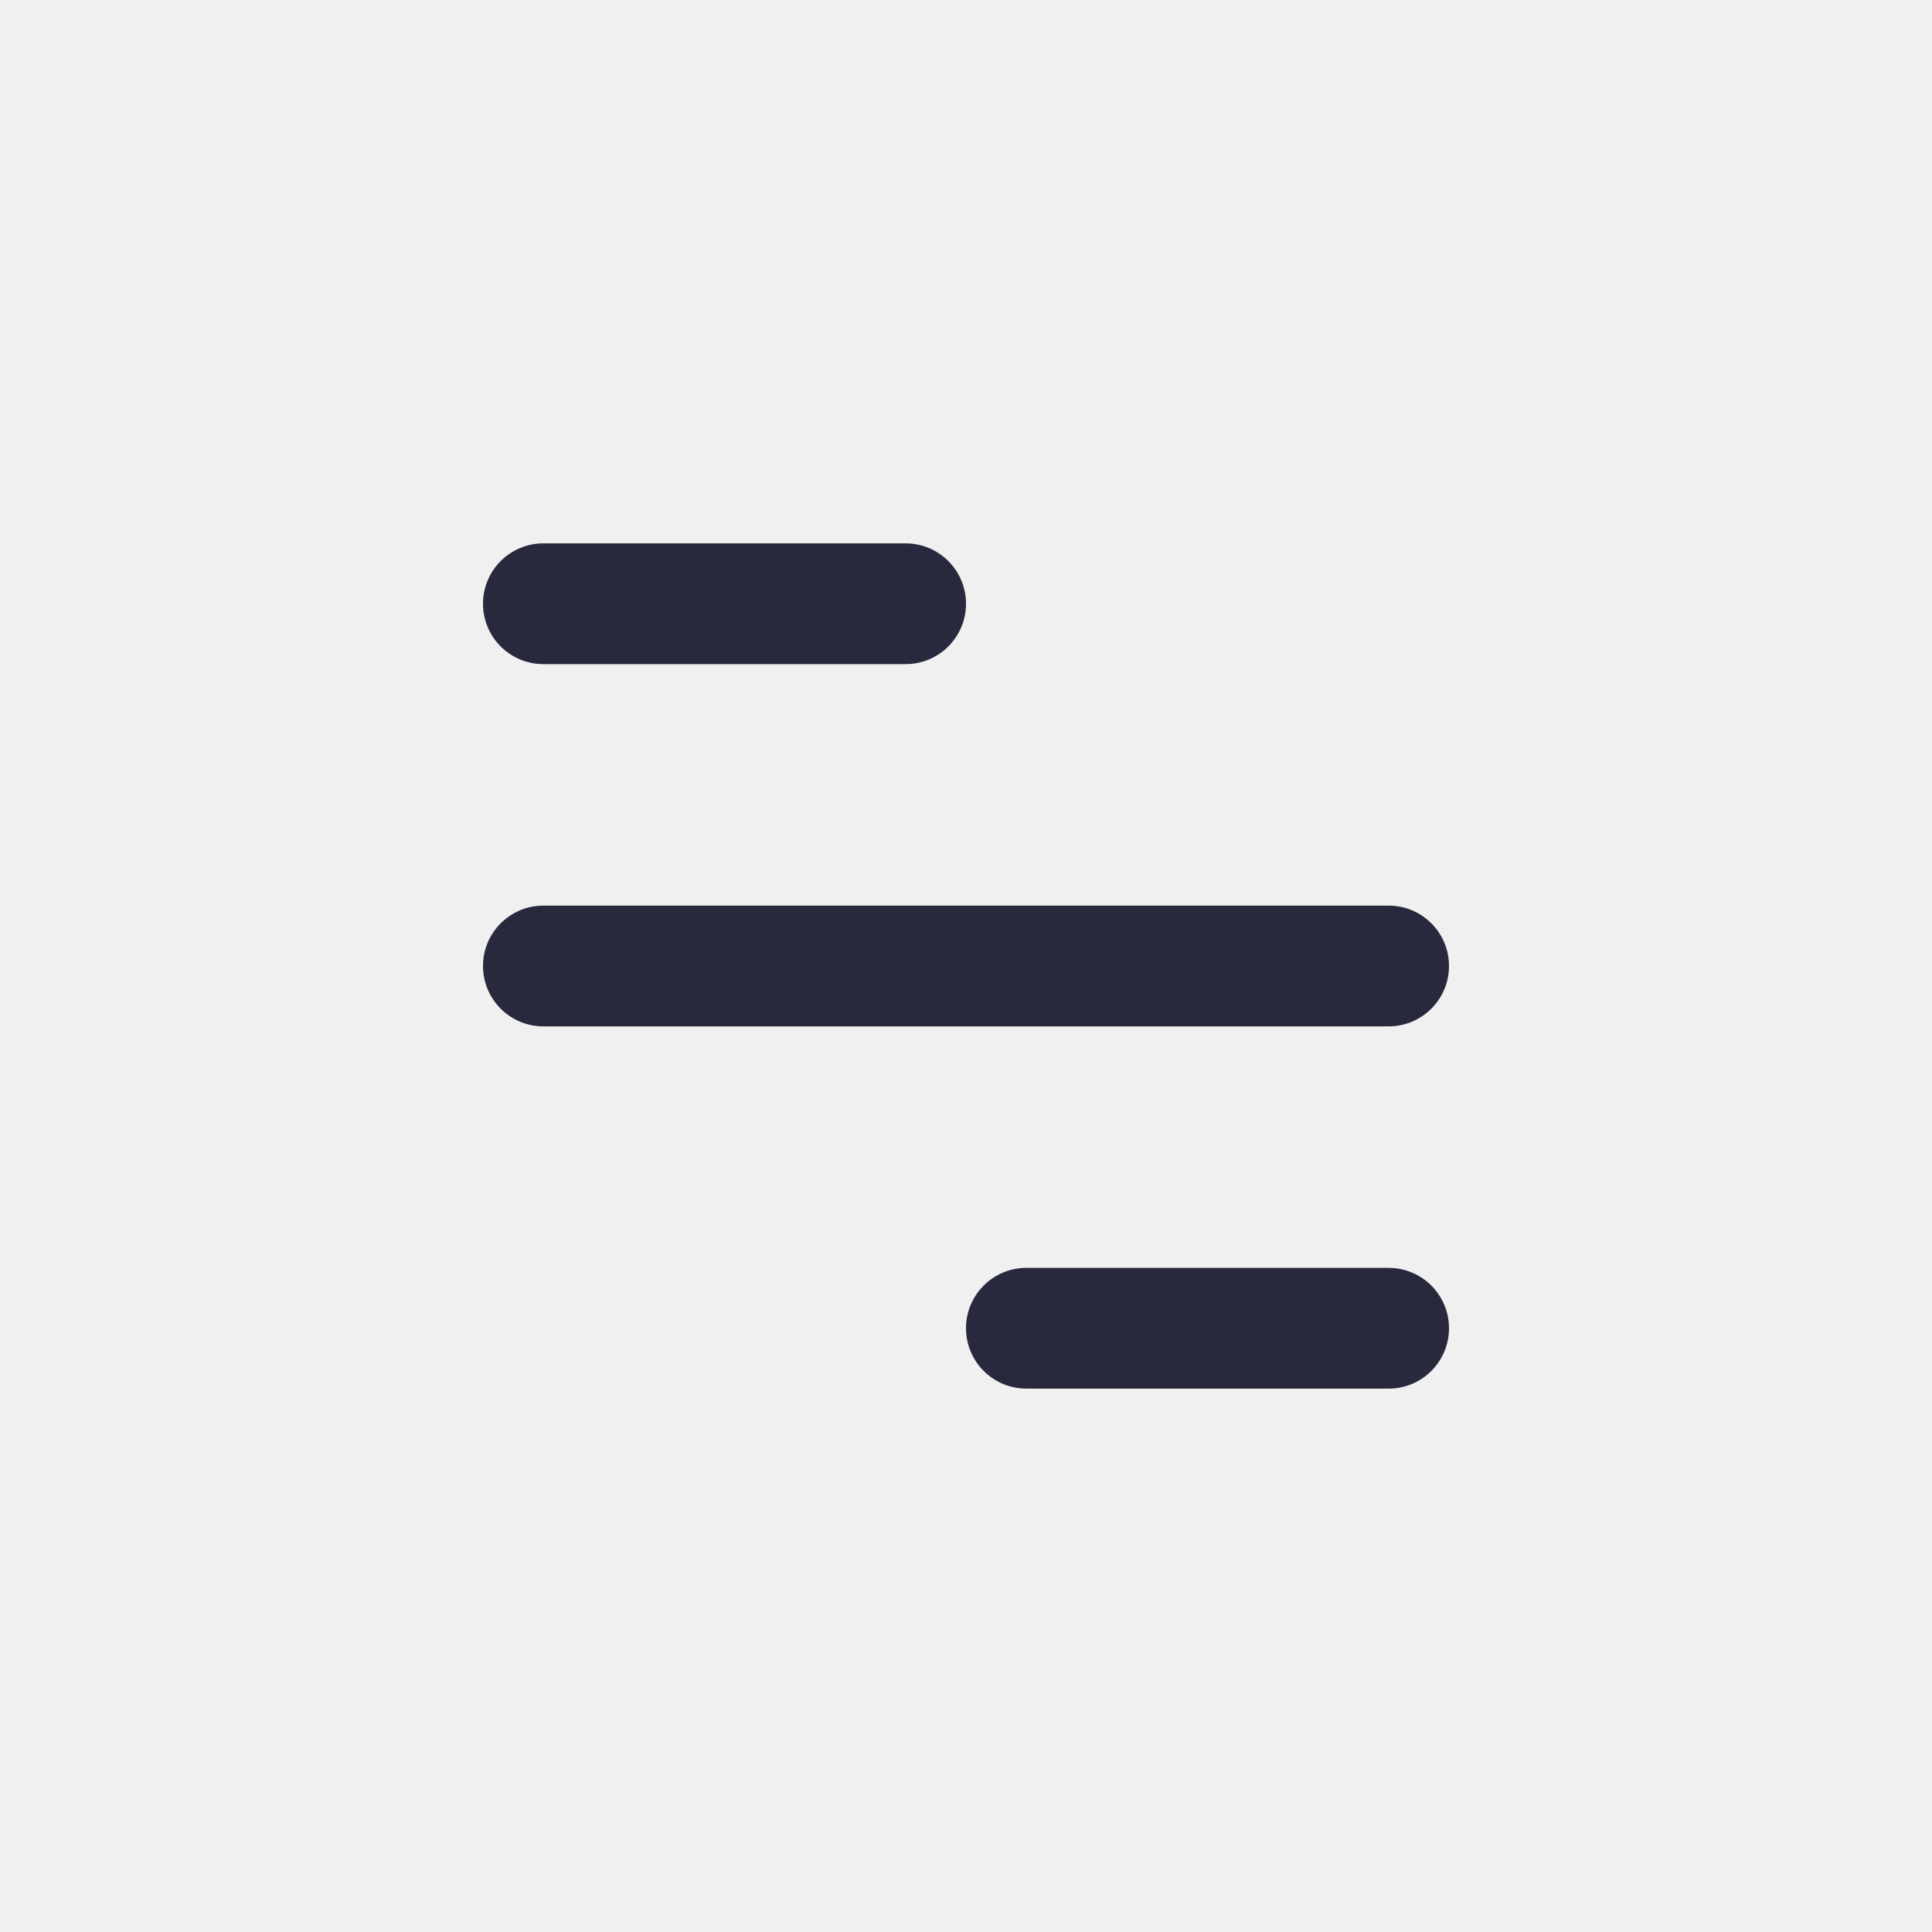
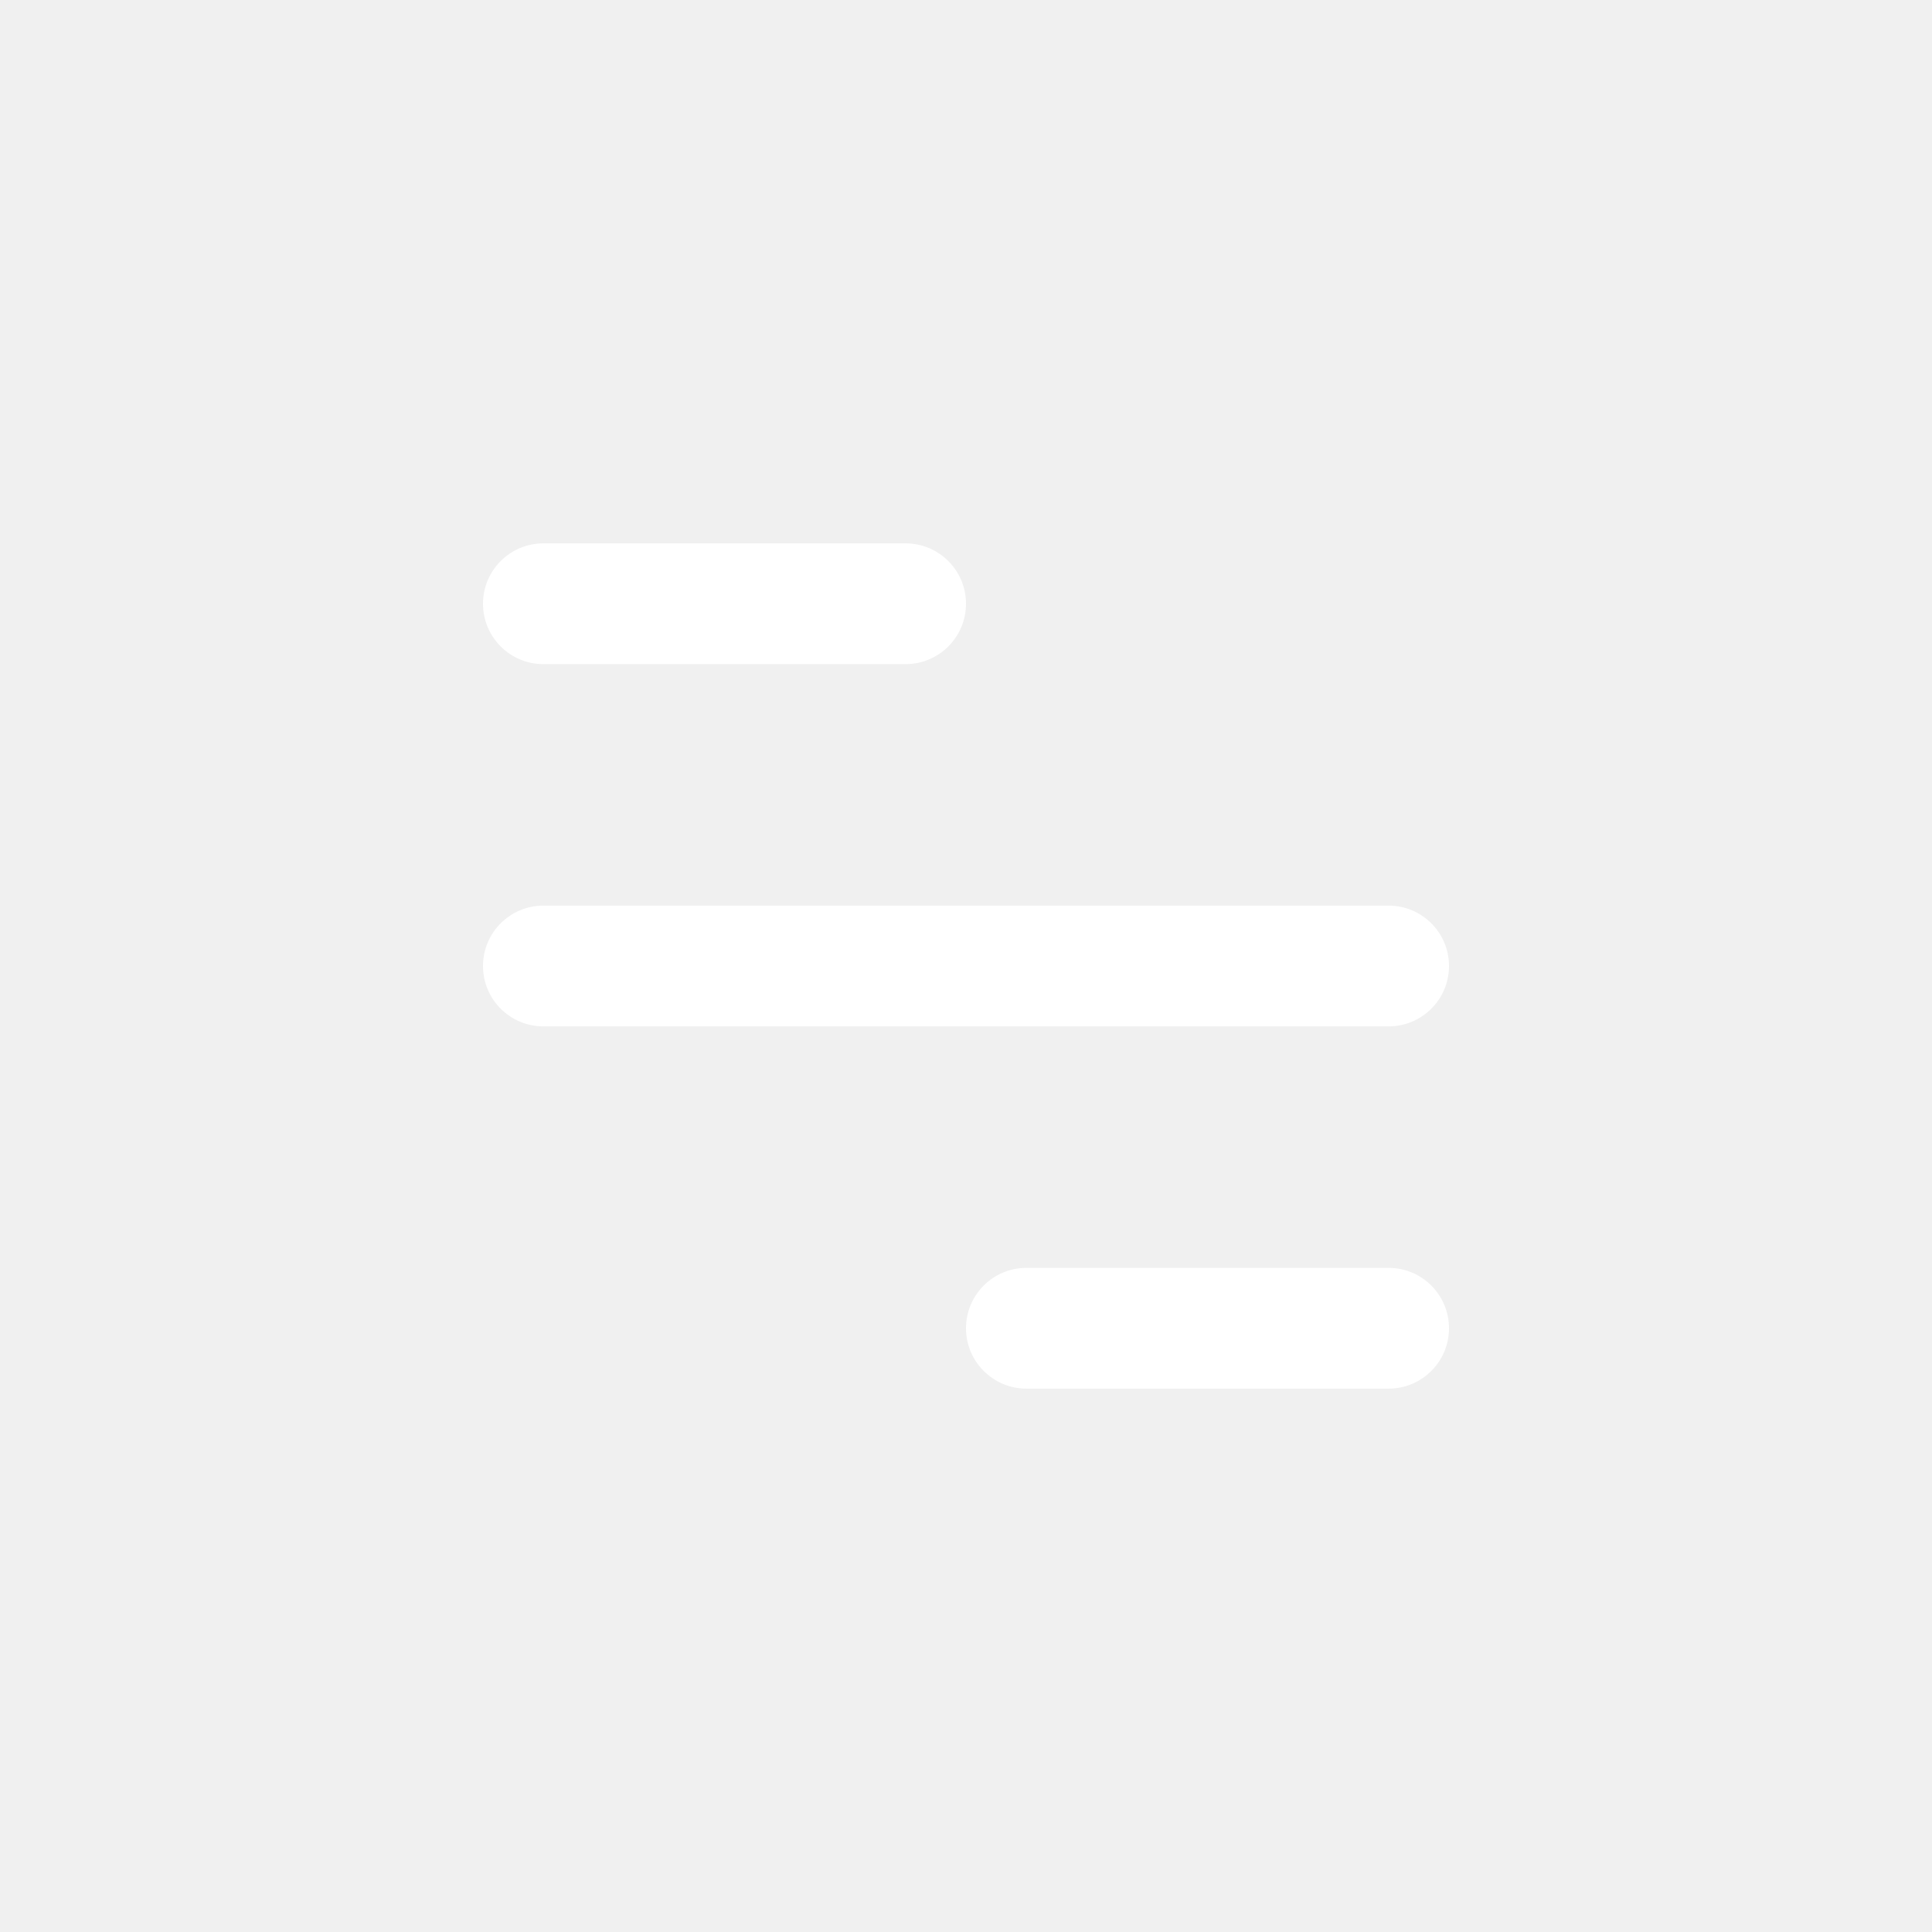
<svg xmlns="http://www.w3.org/2000/svg" width="32" height="32" viewBox="0 0 32 32" fill="none">
-   <rect x="16" y="21" width="8" height="2" rx="1" fill="#28293D" />
-   <rect x="8" y="15" width="16" height="2" rx="1" fill="#28293D" />
-   <rect x="8" y="9" width="8" height="2" rx="1" fill="#28293D" />
+   <rect x="16" y="21" width="8" height="2" rx="1" fill="#FFFFFF" />
+   <rect x="8" y="15" width="16" height="2" rx="1" fill="#FFFFFF" />
+   <rect x="8" y="9" width="8" height="2" rx="1" fill="#FFFFFF" />
</svg>
